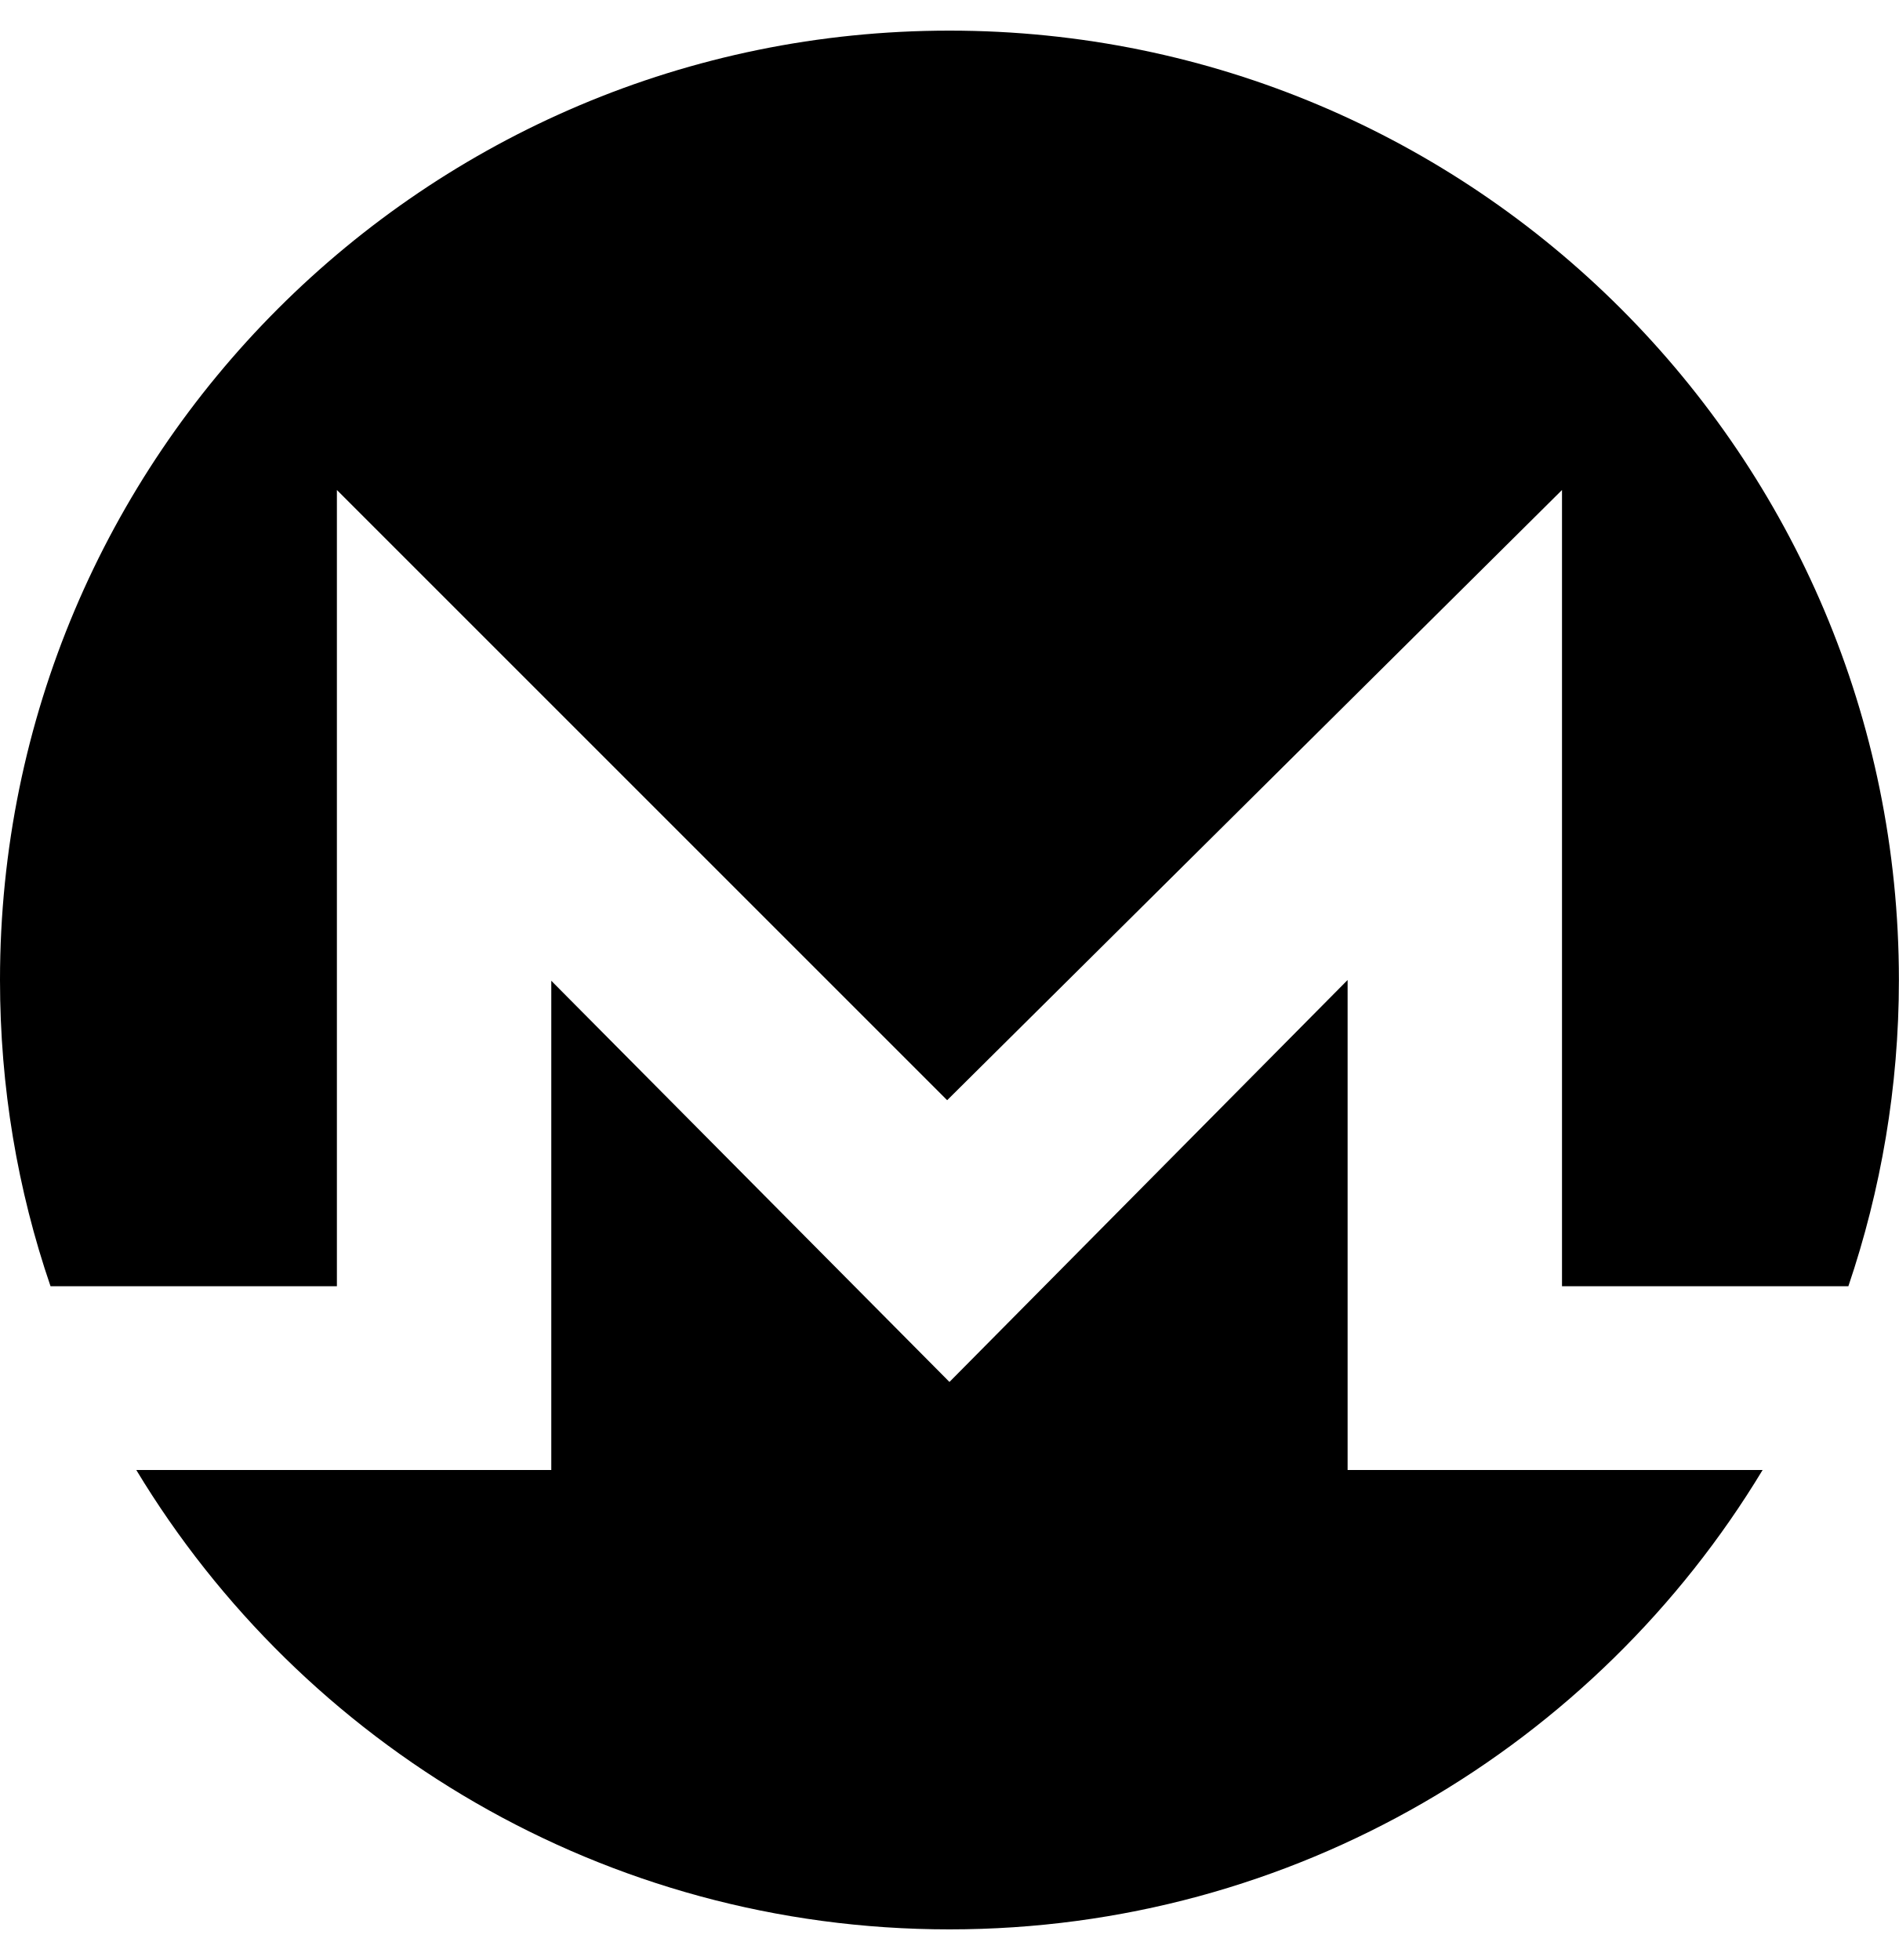
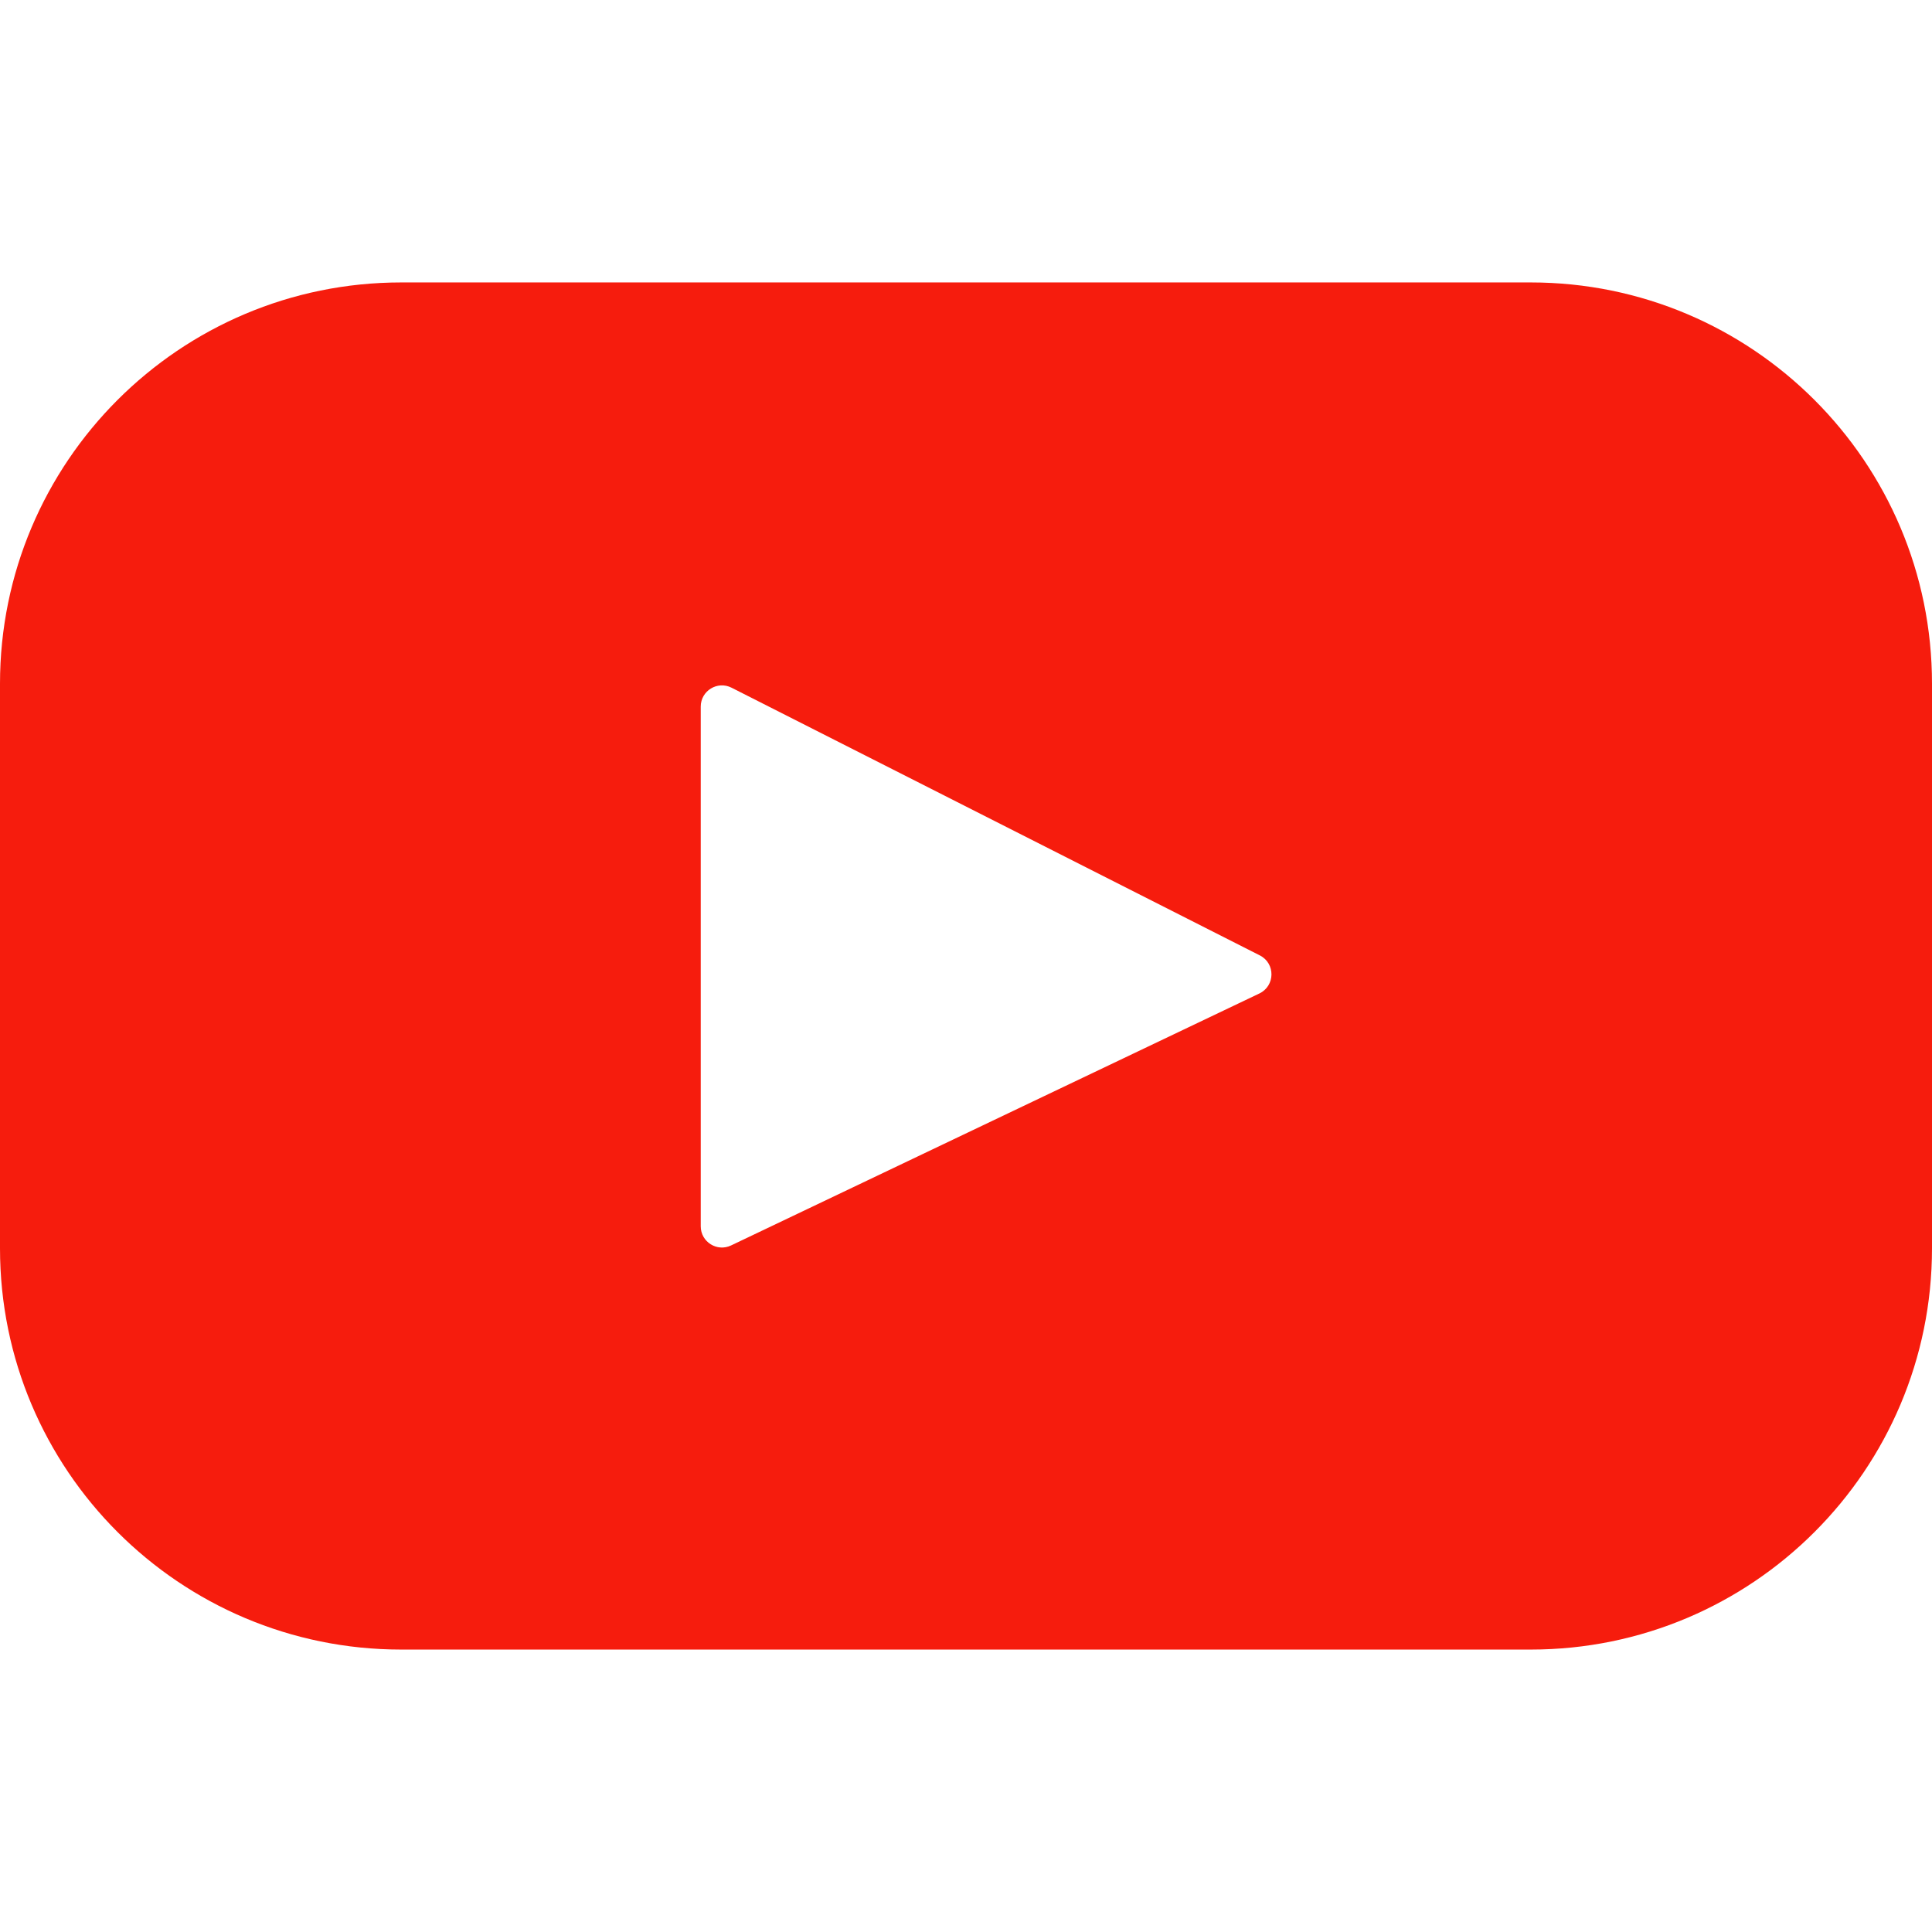
- <svg xmlns="http://www.w3.org/2000/svg" viewBox="0 0 496 512">
-   <path d="M352 384h108.4C417 455.9 338.1 504 248 504S79 455.9 35.6 384H144V256.2L248 361l104-105v128zM88 336V128l159.4 159.4L408 128v208h74.8c8.5-25.1 13.2-52 13.2-80C496 119 385 8 248 8S0 119 0 256c0 28 4.6 54.9 13.2 80H88z" />
+ <svg xmlns="http://www.w3.org/2000/svg" height="800px" width="800px" version="1.1" id="Layer_1" viewBox="0 0 461.001 461.001" xml:space="preserve">
+   <g>
+     <path style="fill:#F61C0D;" d="M365.257,67.393H95.744C42.866,67.393,0,110.259,0,163.137v134.728   c0,52.878,42.866,95.744,95.744,95.744h269.513c52.878,0,95.744-42.866,95.744-95.744V163.137   C461.001,110.259,418.135,67.393,365.257,67.393z M300.506,237.056l-126.06,60.123c-3.359,1.602-7.239-0.847-7.239-4.568V168.607   c0-3.774,3.982-6.22,7.348-4.514l126.06,63.881C304.363,229.873,304.298,235.248,300.506,237.056z" />
+   </g>
</svg>
